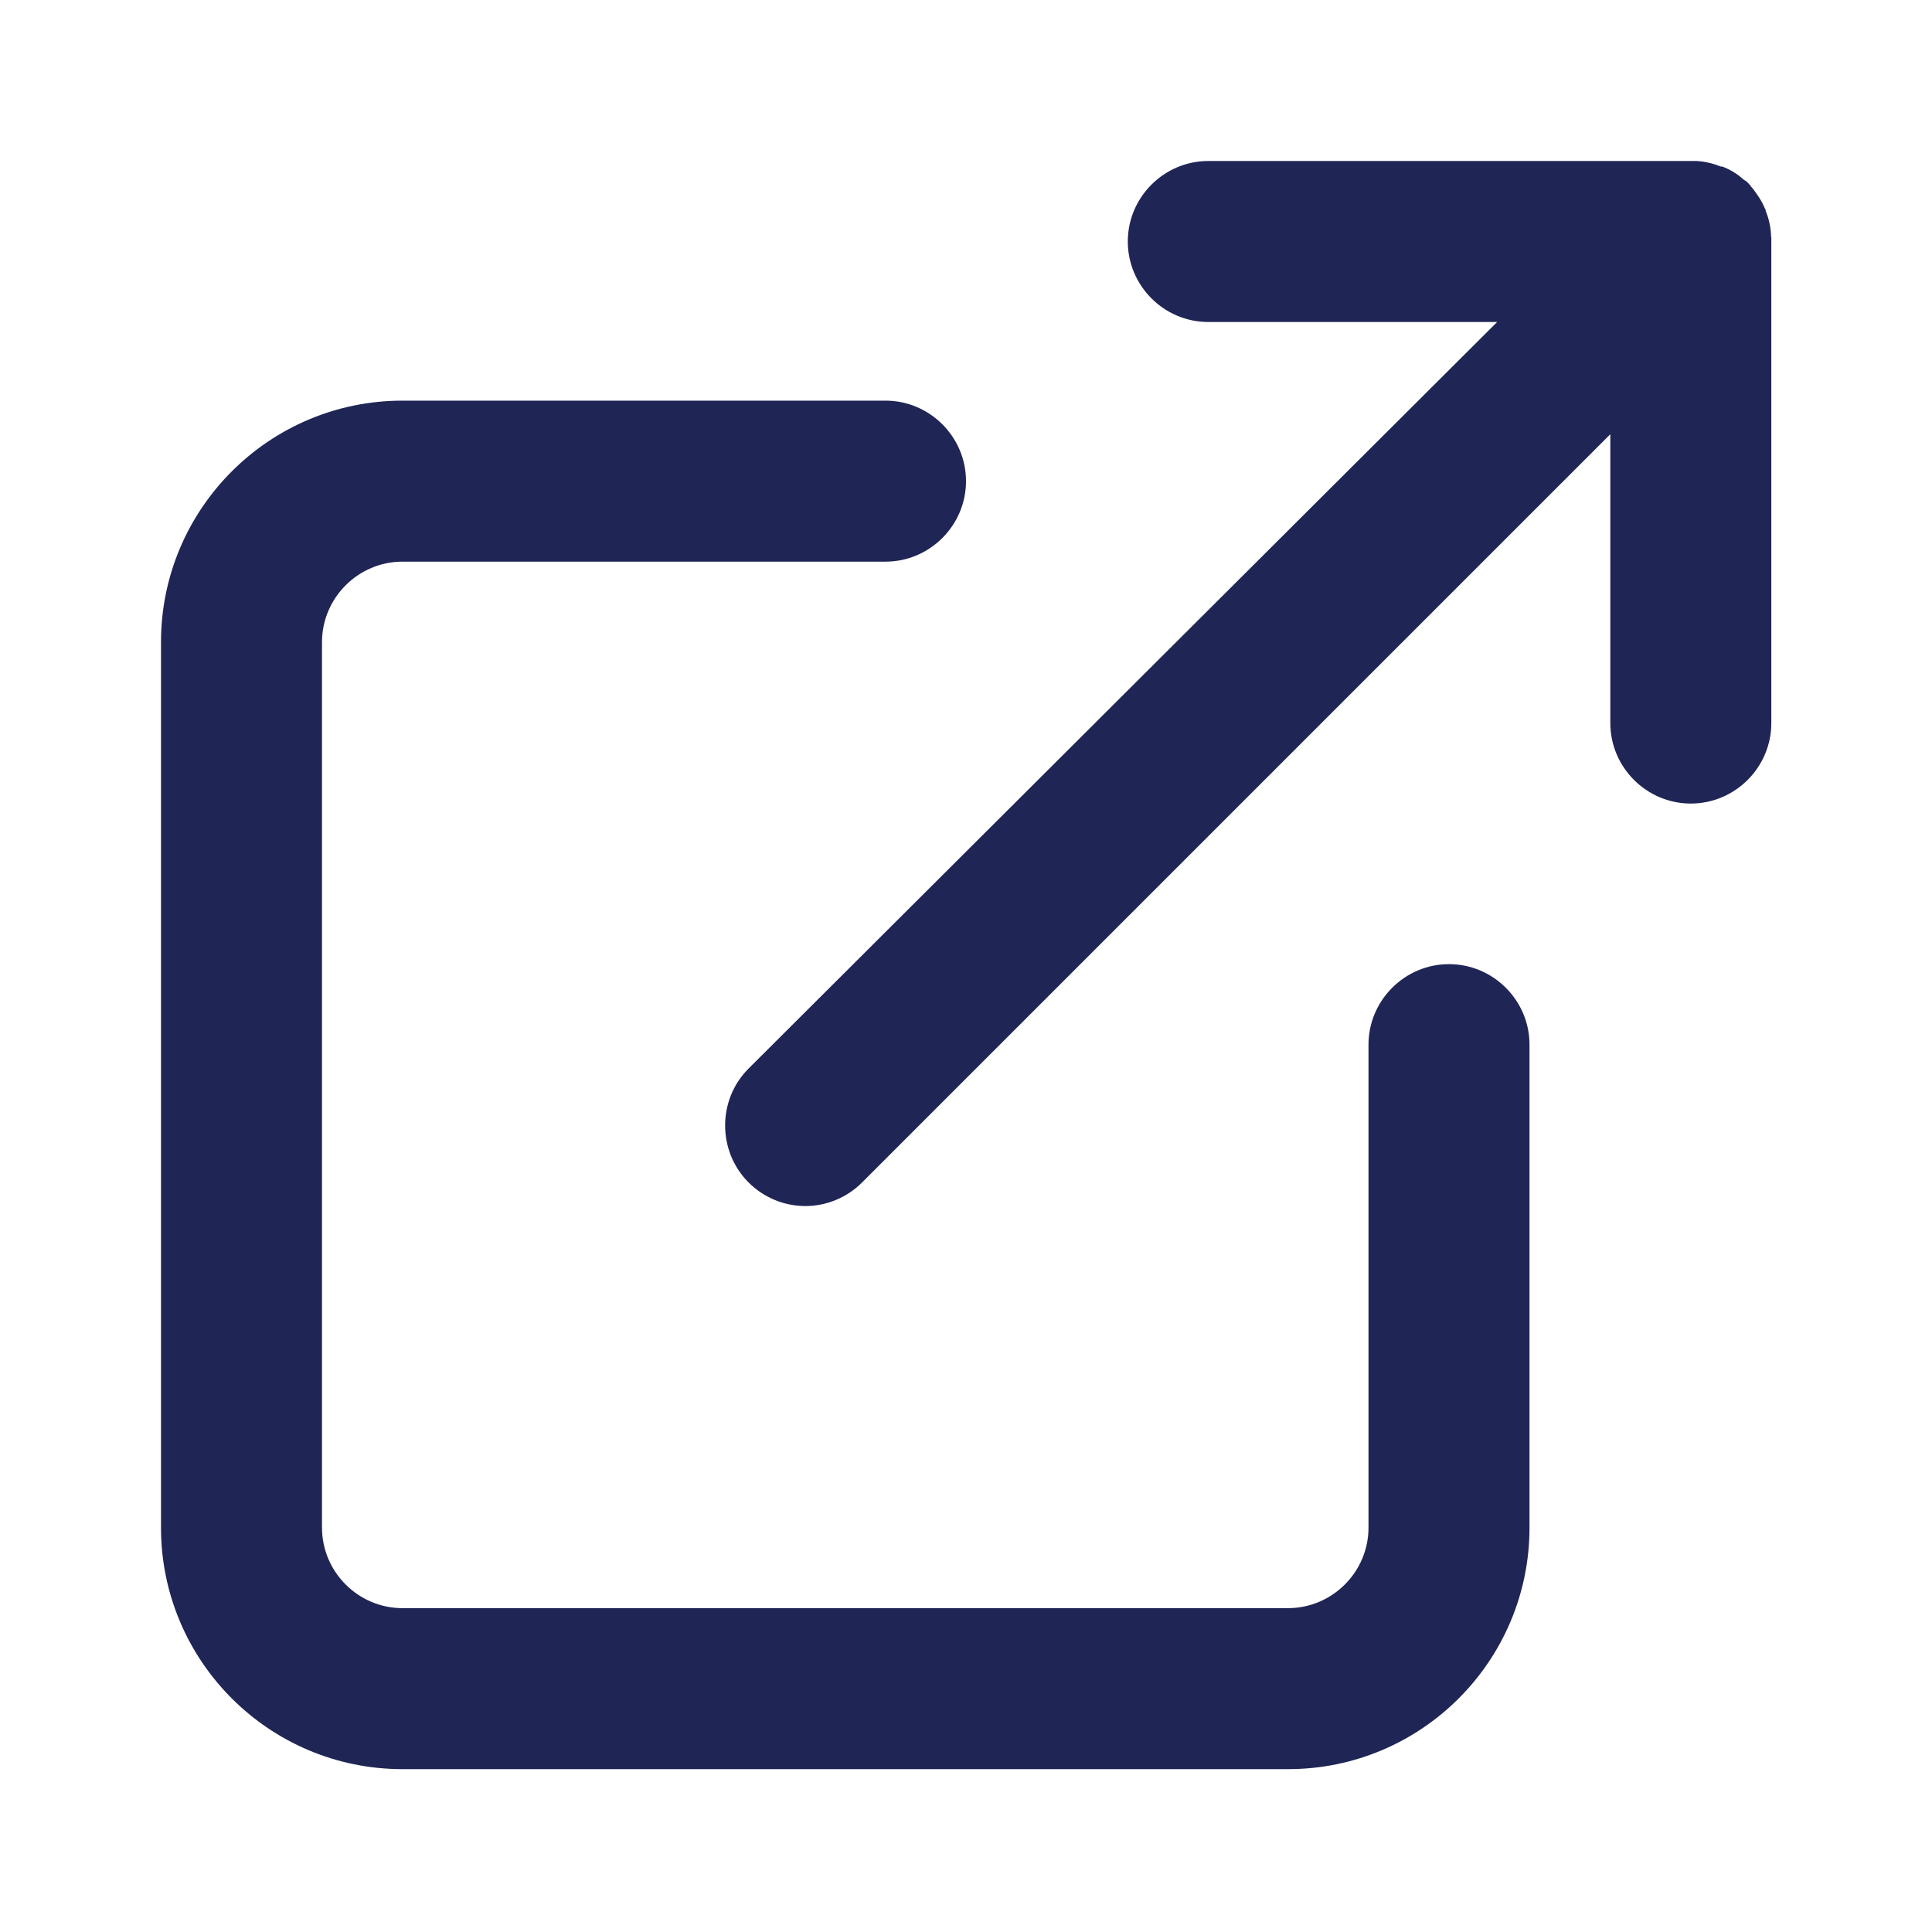
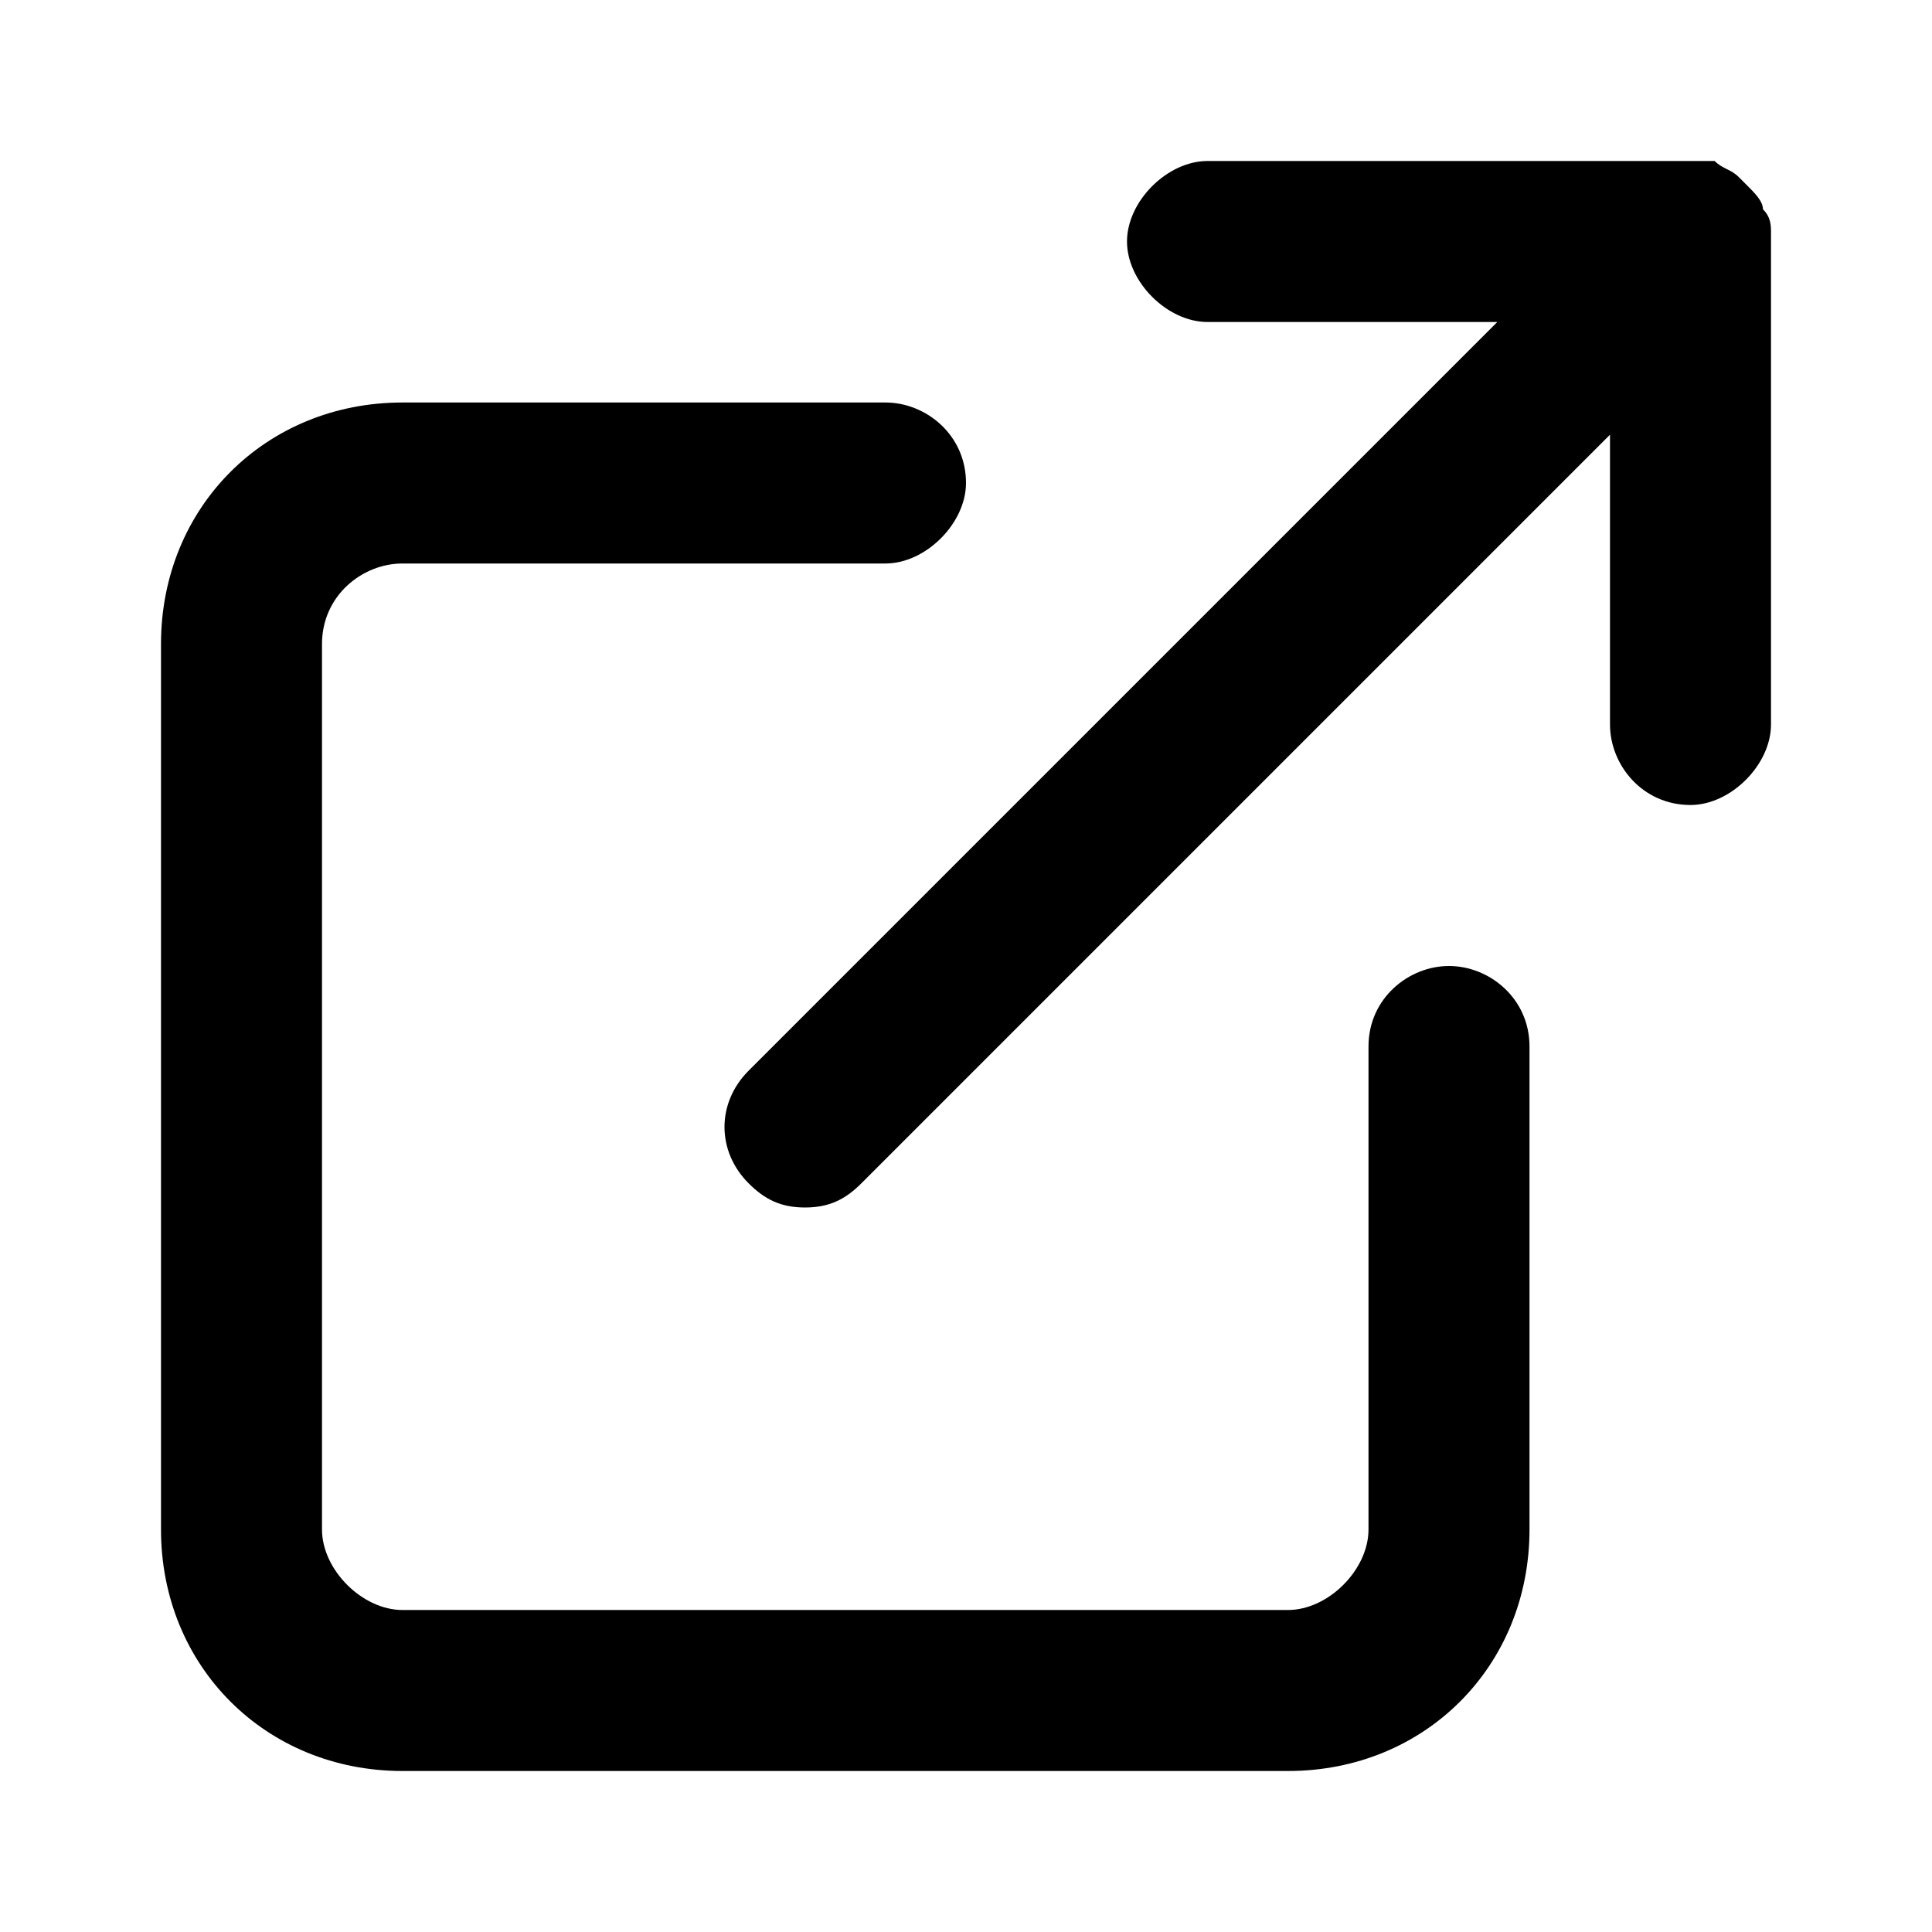
- <svg xmlns="http://www.w3.org/2000/svg" width="24px" height="24px" viewBox="0 0 24 24" version="1.1">
-   <defs />
-   <g id="Symbols" stroke="none" stroke-width="1" fill="none" fill-rule="evenodd">
-     <g id="Icon/utility/Indigo/24px/External-link">
-       <rect id="Rectangle-6" x="0" y="0" width="24" height="24" />
-       <g id="External-link" transform="translate(2, 2)" fill="#1F2555">
-         <path d="M16,9.977 C15.45,9.977 15,10.427 15,10.977 L15,16.977 C15,17.527 14.55,17.977 14,17.977 L3,17.977 C2.45,17.977 2,17.527 2,16.977 L2,5.977 C2,5.427 2.45,4.977 3,4.977 L9,4.977 C9.55,4.977 10,4.527 10,3.977 C10,3.427 9.55,2.977 9,2.977 L3,2.977 C1.344,2.977 0,4.321 0,5.977 L0,16.977 C0,18.633 1.344,19.977 3,19.977 L14,19.977 C15.656,19.977 17,18.633 17,16.977 L17,10.977 C17,10.427 16.55,9.977 16,9.977" id="Fill-1" />
-         <path d="M20,0.94 L20,0.94 L20,0.928 L20,0.922 L20,0.916 L20,0.91 C19.994,0.804 19.969,0.704 19.931,0.61 L19.931,0.604 L19.931,0.598 C19.931,0.598 19.931,0.592 19.925,0.592 C19.887,0.498 19.831,0.417 19.769,0.336 L19.763,0.33 L19.757,0.324 L19.751,0.318 L19.751,0.312 C19.726,0.287 19.707,0.262 19.682,0.243 L19.676,0.243 L19.67,0.237 C19.67,0.237 19.664,0.237 19.664,0.231 L19.658,0.231 L19.652,0.225 C19.577,0.156 19.49,0.106 19.396,0.069 L19.39,0.069 L19.384,0.069 L19.378,0.069 C19.284,0.032 19.184,0.006 19.078,0 L19.072,0 L19.066,0 L19.06,0 L19.054,0 L19.048,0 L19.01,0 L13.01,0 C12.46,0 12.01,0.45 12.01,1 C12.01,1.55 12.46,2 13.01,2 L16.598,2 L7.298,11.275 C6.911,11.662 6.911,12.3 7.298,12.688 C7.492,12.882 7.748,12.982 8.004,12.982 C8.26,12.982 8.517,12.882 8.71,12.688 L18.004,3.394 L18.004,6.982 C18.004,7.532 18.454,7.982 19.004,7.982 C19.554,7.982 20.004,7.532 20.004,6.982 L20.004,0.982 L20.004,0.945 L20,0.94 Z" id="Fill-3" />
-       </g>
-     </g>
-   </g>
+ <svg xmlns="http://www.w3.org/2000/svg" version="1.1" id="Layer_1" x="0px" y="0px" viewBox="0 0 24 24" enable-background="new 0 0 24 24" xml:space="preserve">
+   <path fill-rule="evenodd" clip-rule="evenodd" d="M18,12c-0.5,0-1,0.4-1,1v6c0,0.5-0.5,1-1,1H5c-0.5,0-1-0.5-1-1V8c0-0.6,0.5-1,1-1  h6c0.5,0,1-0.5,1-1c0-0.6-0.5-1-1-1H5C3.3,5,2,6.3,2,8v11c0,1.7,1.3,3,3,3h11c1.7,0,3-1.3,3-3v-6C19,12.4,18.5,12,18,12z M22,2.9  L22,2.9c0-0.1,0-0.2-0.1-0.3l0,0l0,0c0-0.1-0.1-0.2-0.2-0.3l0,0l0,0l0,0l0,0c0,0,0,0-0.1-0.1l0,0l0,0l0,0l0,0l0,0  c-0.1-0.1-0.2-0.1-0.3-0.2l0,0c0,0-0.1,0-0.2,0H15c-0.5,0-1,0.5-1,1s0.5,1,1,1h3.6l-9.3,9.3c-0.4,0.4-0.4,1,0,1.4  C9.5,14.9,9.7,15,10,15s0.5-0.1,0.7-0.3L20,5.4V9c0,0.5,0.4,1,1,1c0.5,0,1-0.5,1-1V2.9L22,2.9z" />
</svg>
